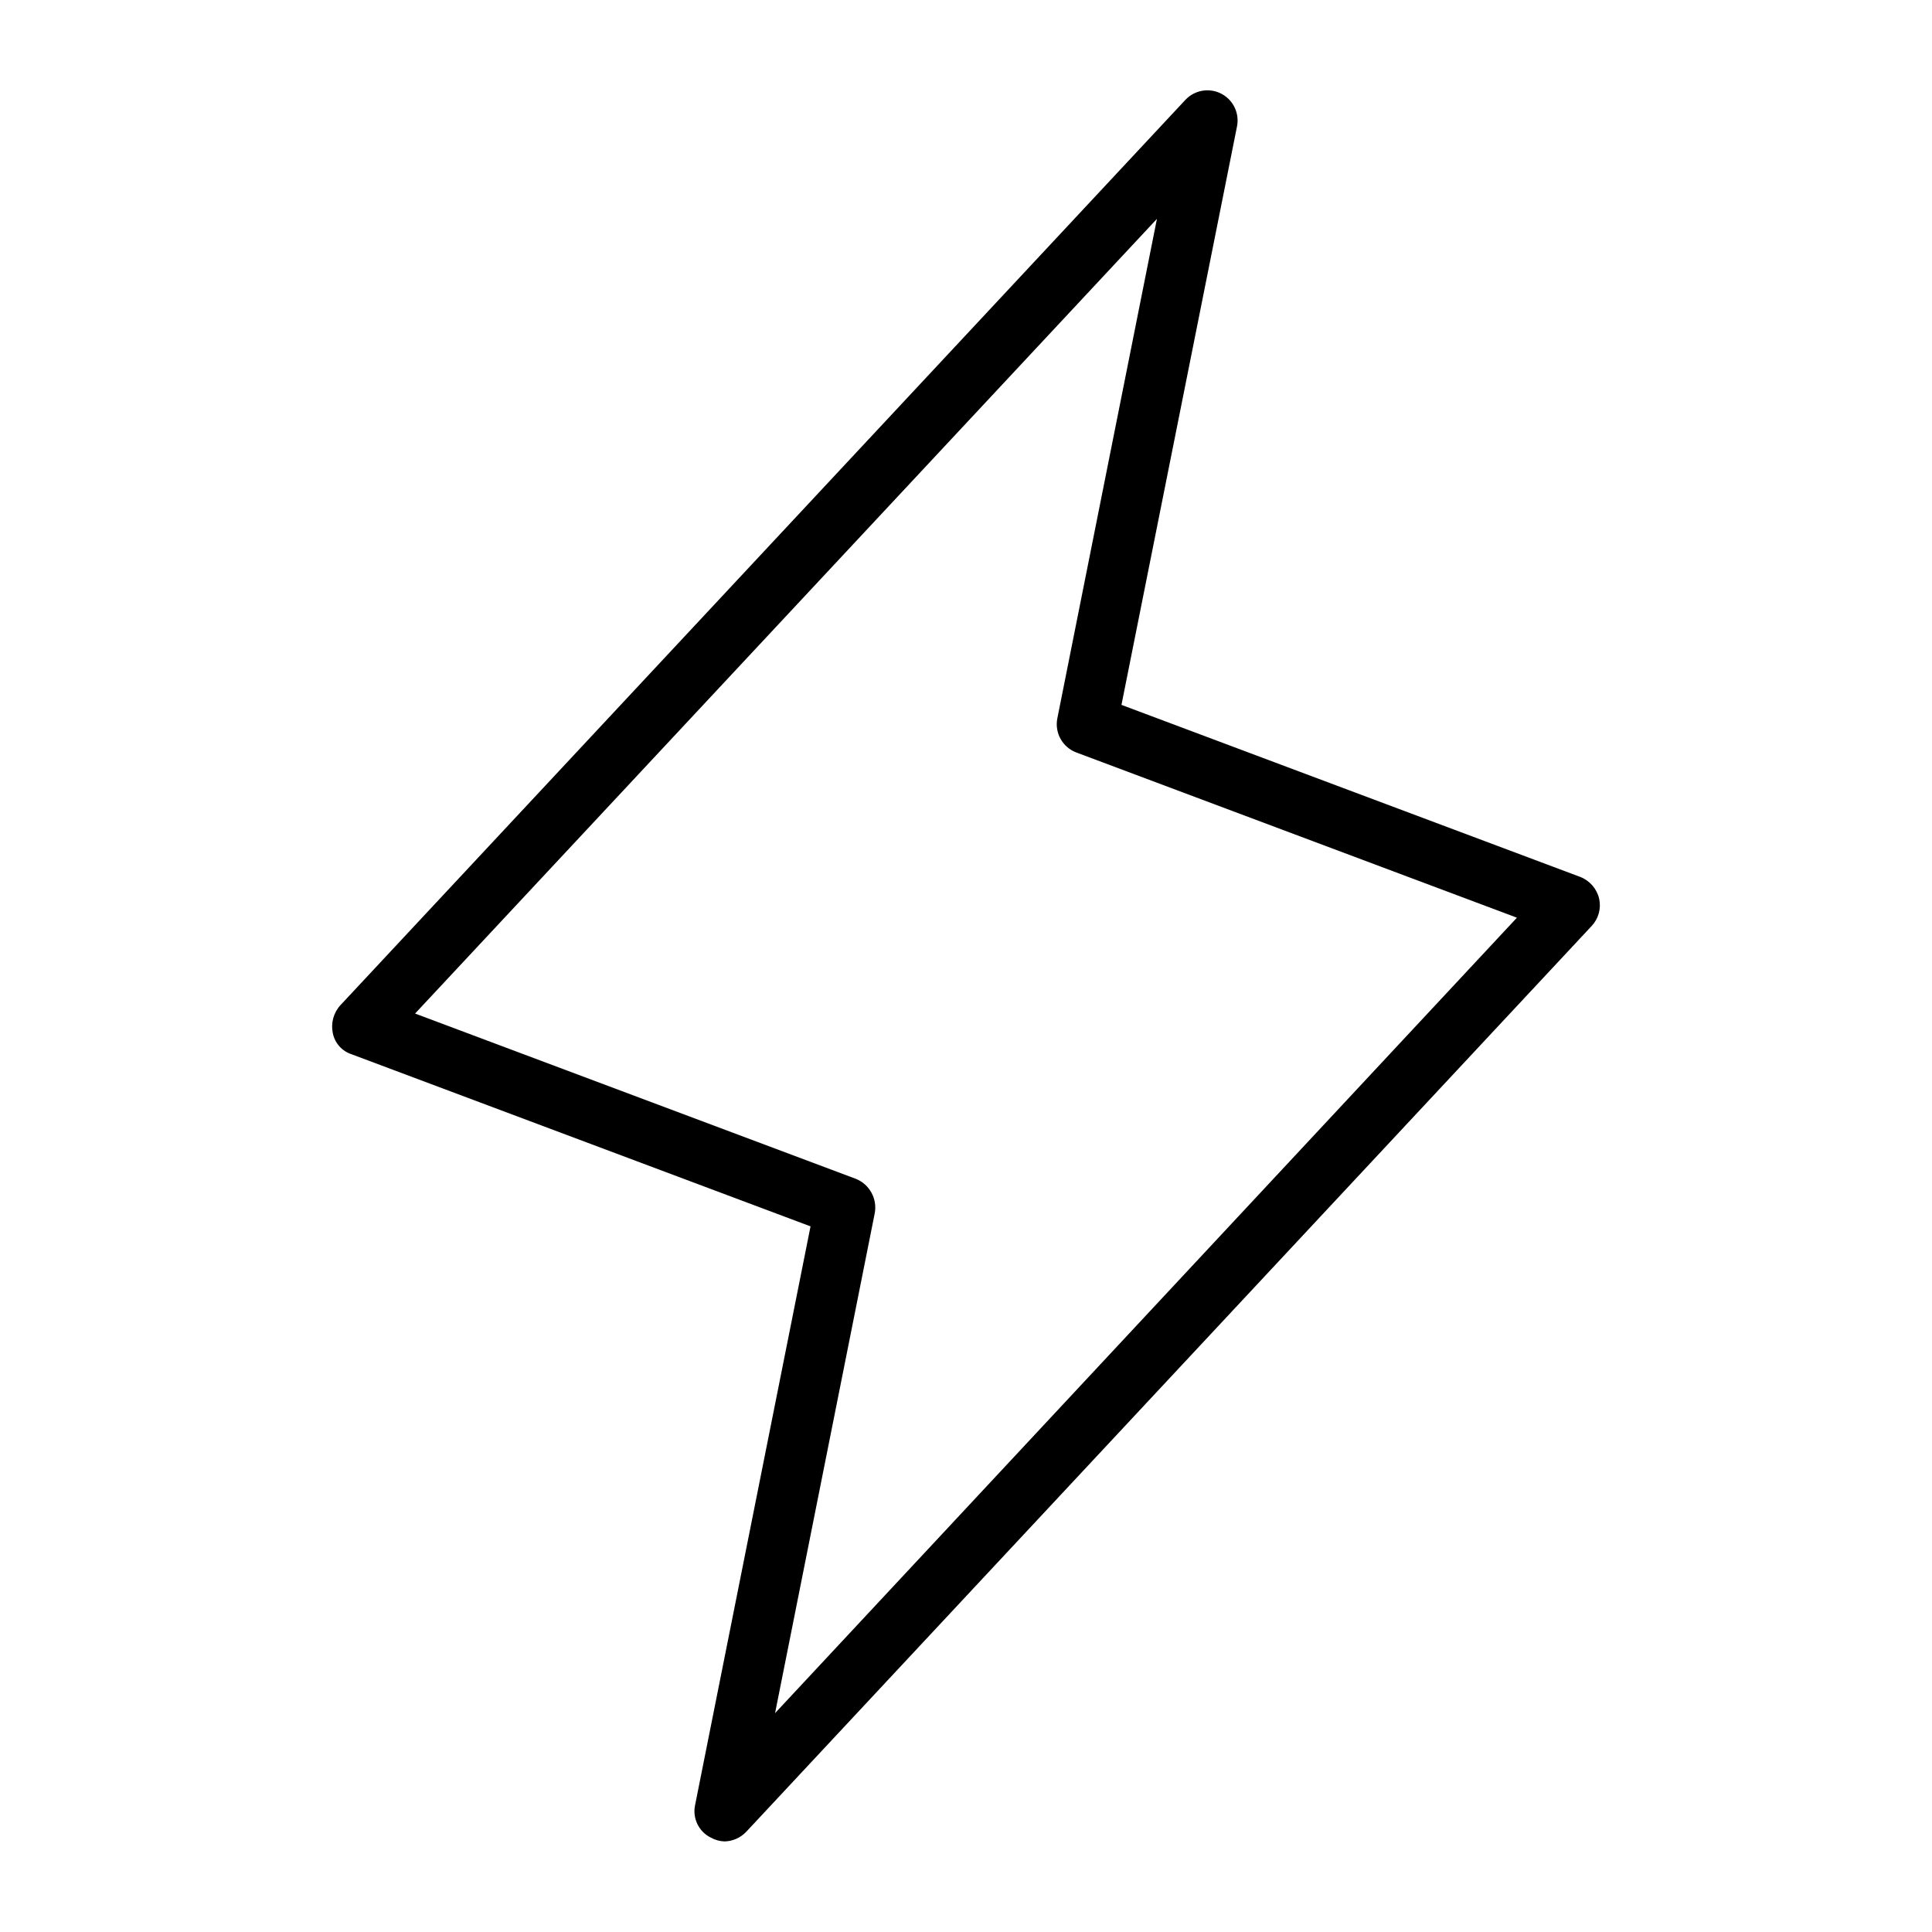
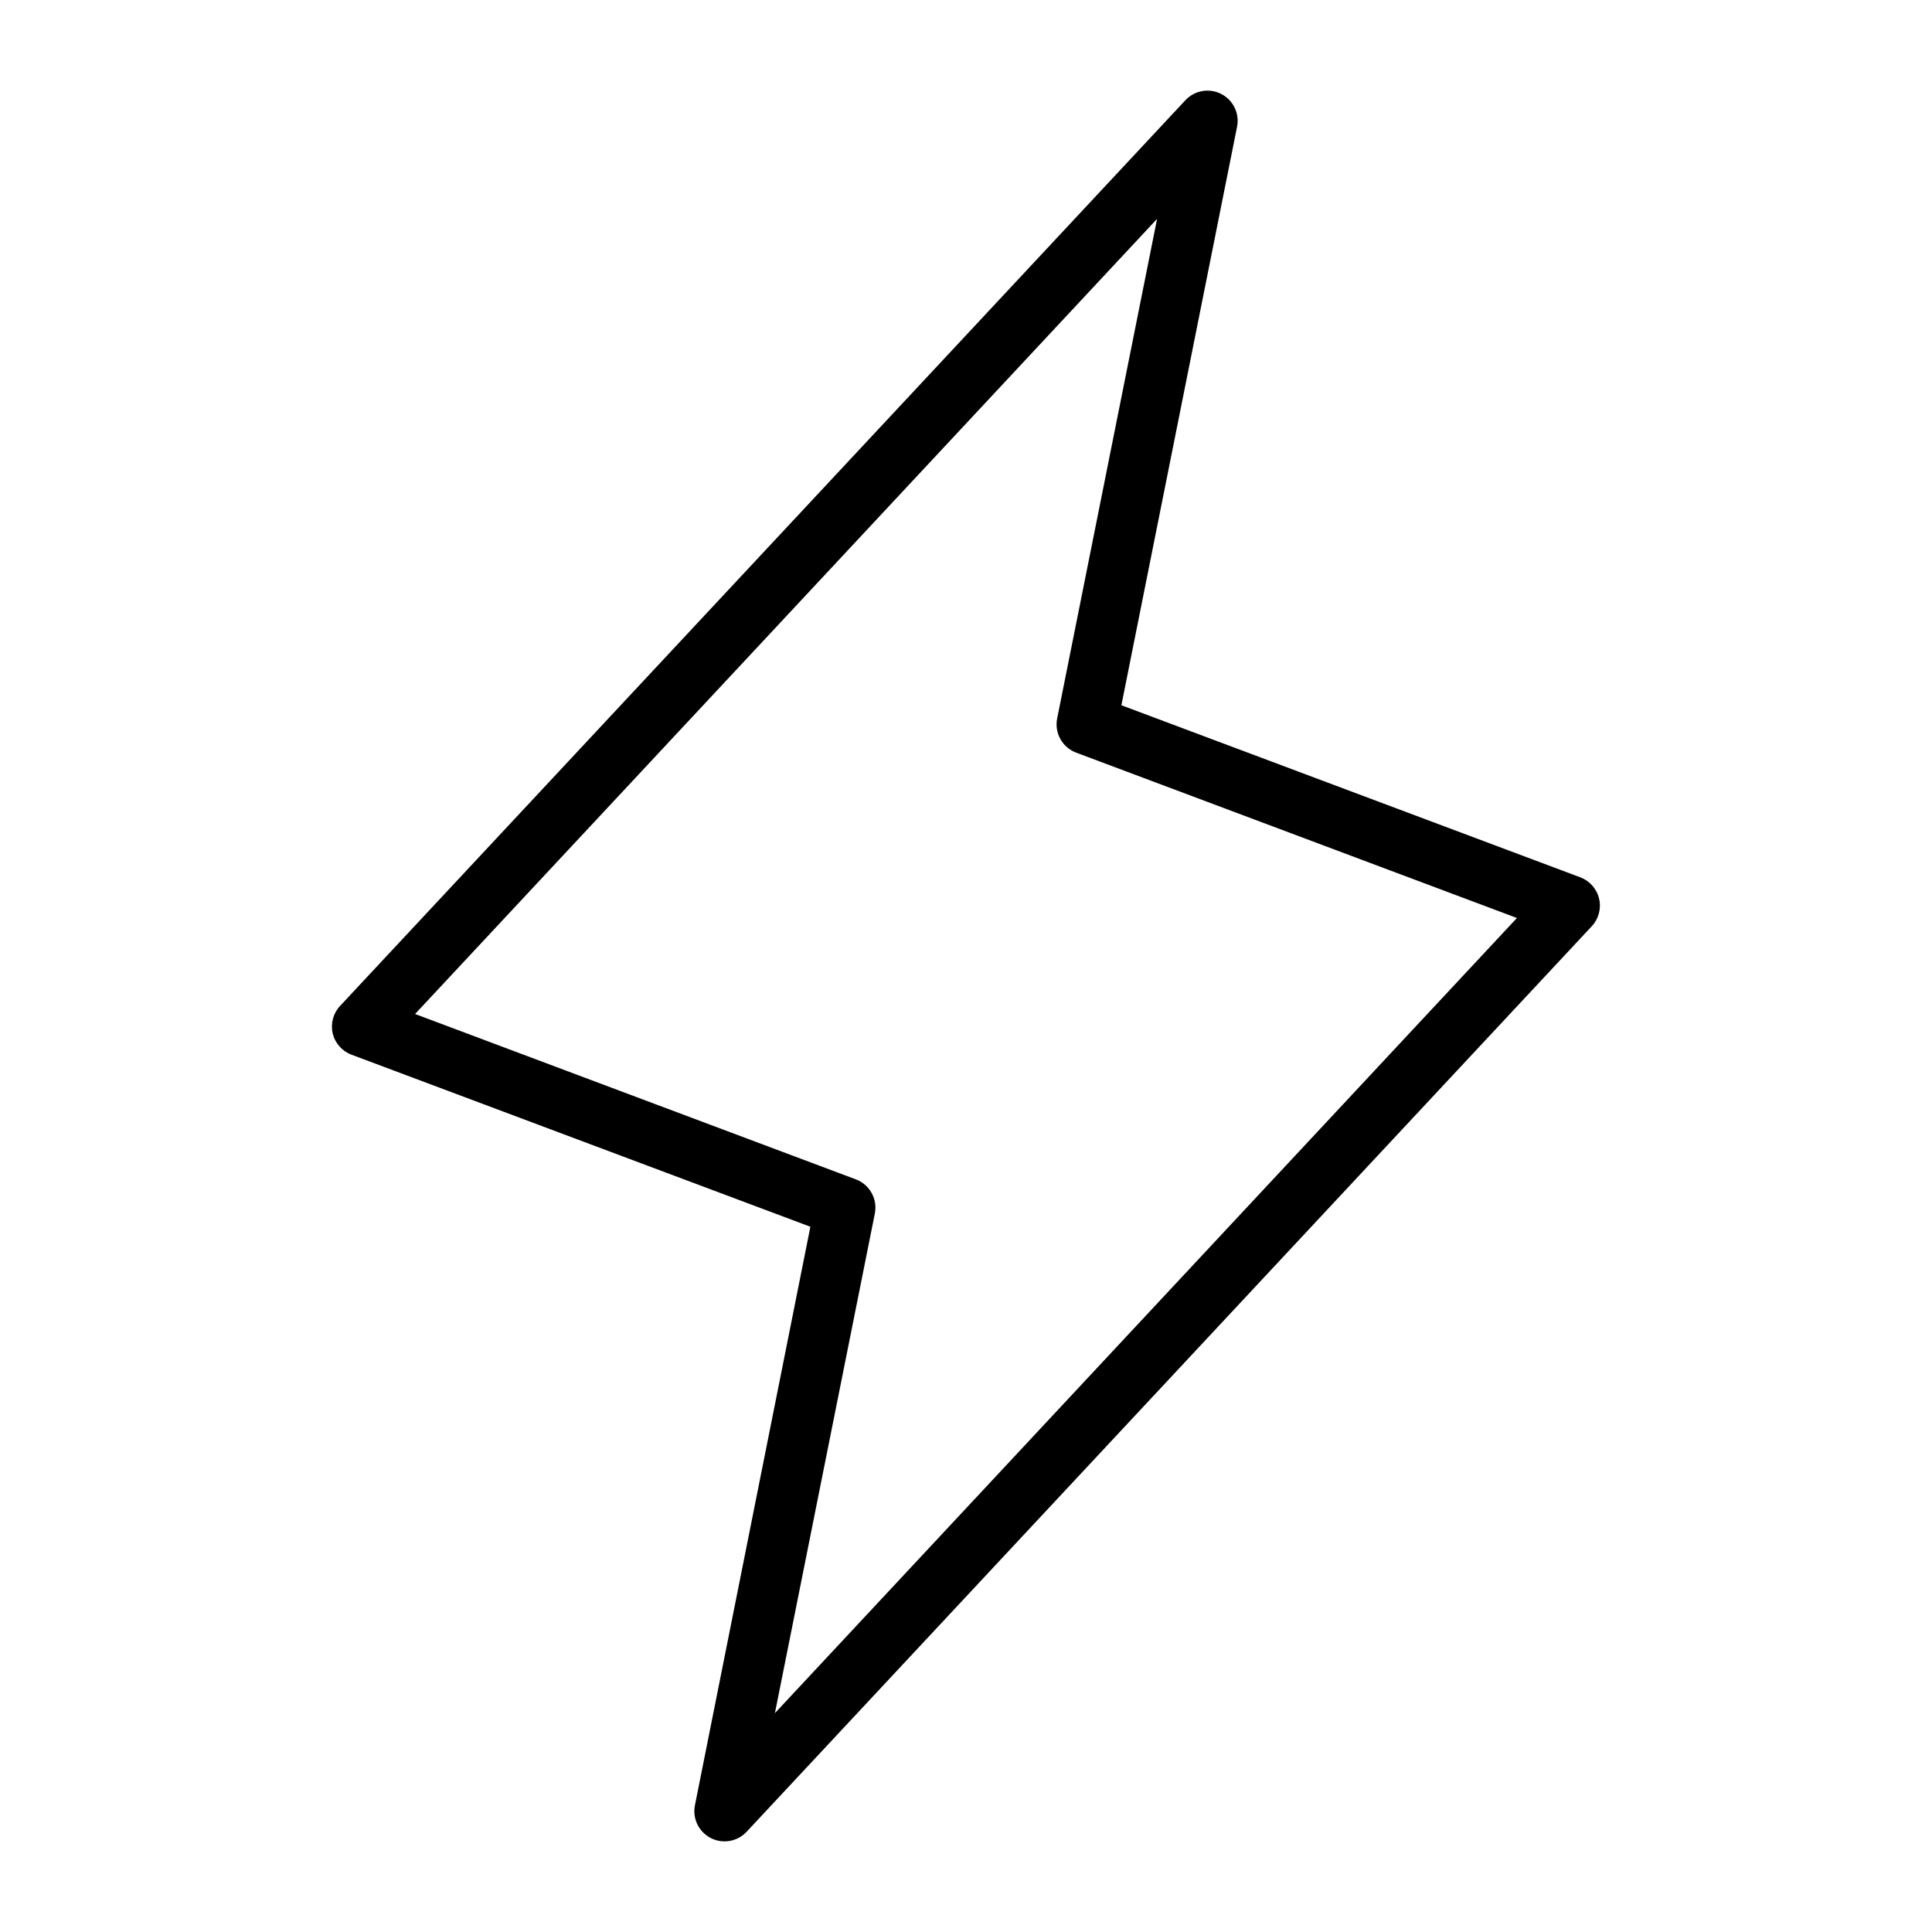
<svg xmlns="http://www.w3.org/2000/svg" viewbox="0 0 256 256" class="phosphor-svg" height="256px" width="256px" fill="currentColor" style="vertical-align:-0.25em;">
-   <path d="M96,244a4.1,4.1,0,0,1-1.8-.5,3.9,3.9,0,0,1-2.1-4.3l15.3-76.7L46.6,139.7a3.7,3.7,0,0,1-2.5-2.8,4.2,4.2,0,0,1,1-3.7l112-120a4,4,0,0,1,6.8,3.6L148.6,93.4l60.8,22.8a4.1,4.1,0,0,1,2.5,2.9,4,4,0,0,1-1,3.6l-112,120A4.1,4.1,0,0,1,96,244ZM55,134.3l58.4,21.9a4.1,4.1,0,0,1,2.5,4.6L102.7,227,201,121.6,142.6,99.7a4,4,0,0,1-2.5-4.5L153.3,29Z" />
+   <path d="M211.89,119.09a4,4,0,0,0-2.49-2.84l-60.81-22.8,15.33-76.67a4,4,0,0,0-6.84-3.51l-112,120a4,4,0,0,0-1,3.64,4,4,0,0,0,2.49,2.84l60.81,22.8L92.08,239.22a4,4,0,0,0,6.84,3.51l112-120A4,4,0,0,0,211.89,119.09ZM102.68,227l13.24-66.2a4,4,0,0,0-2.52-4.53L55,134.36,153.32,29l-13.24,66.2a4,4,0,0,0,2.52,4.53L201,121.64Z" />
</svg>
